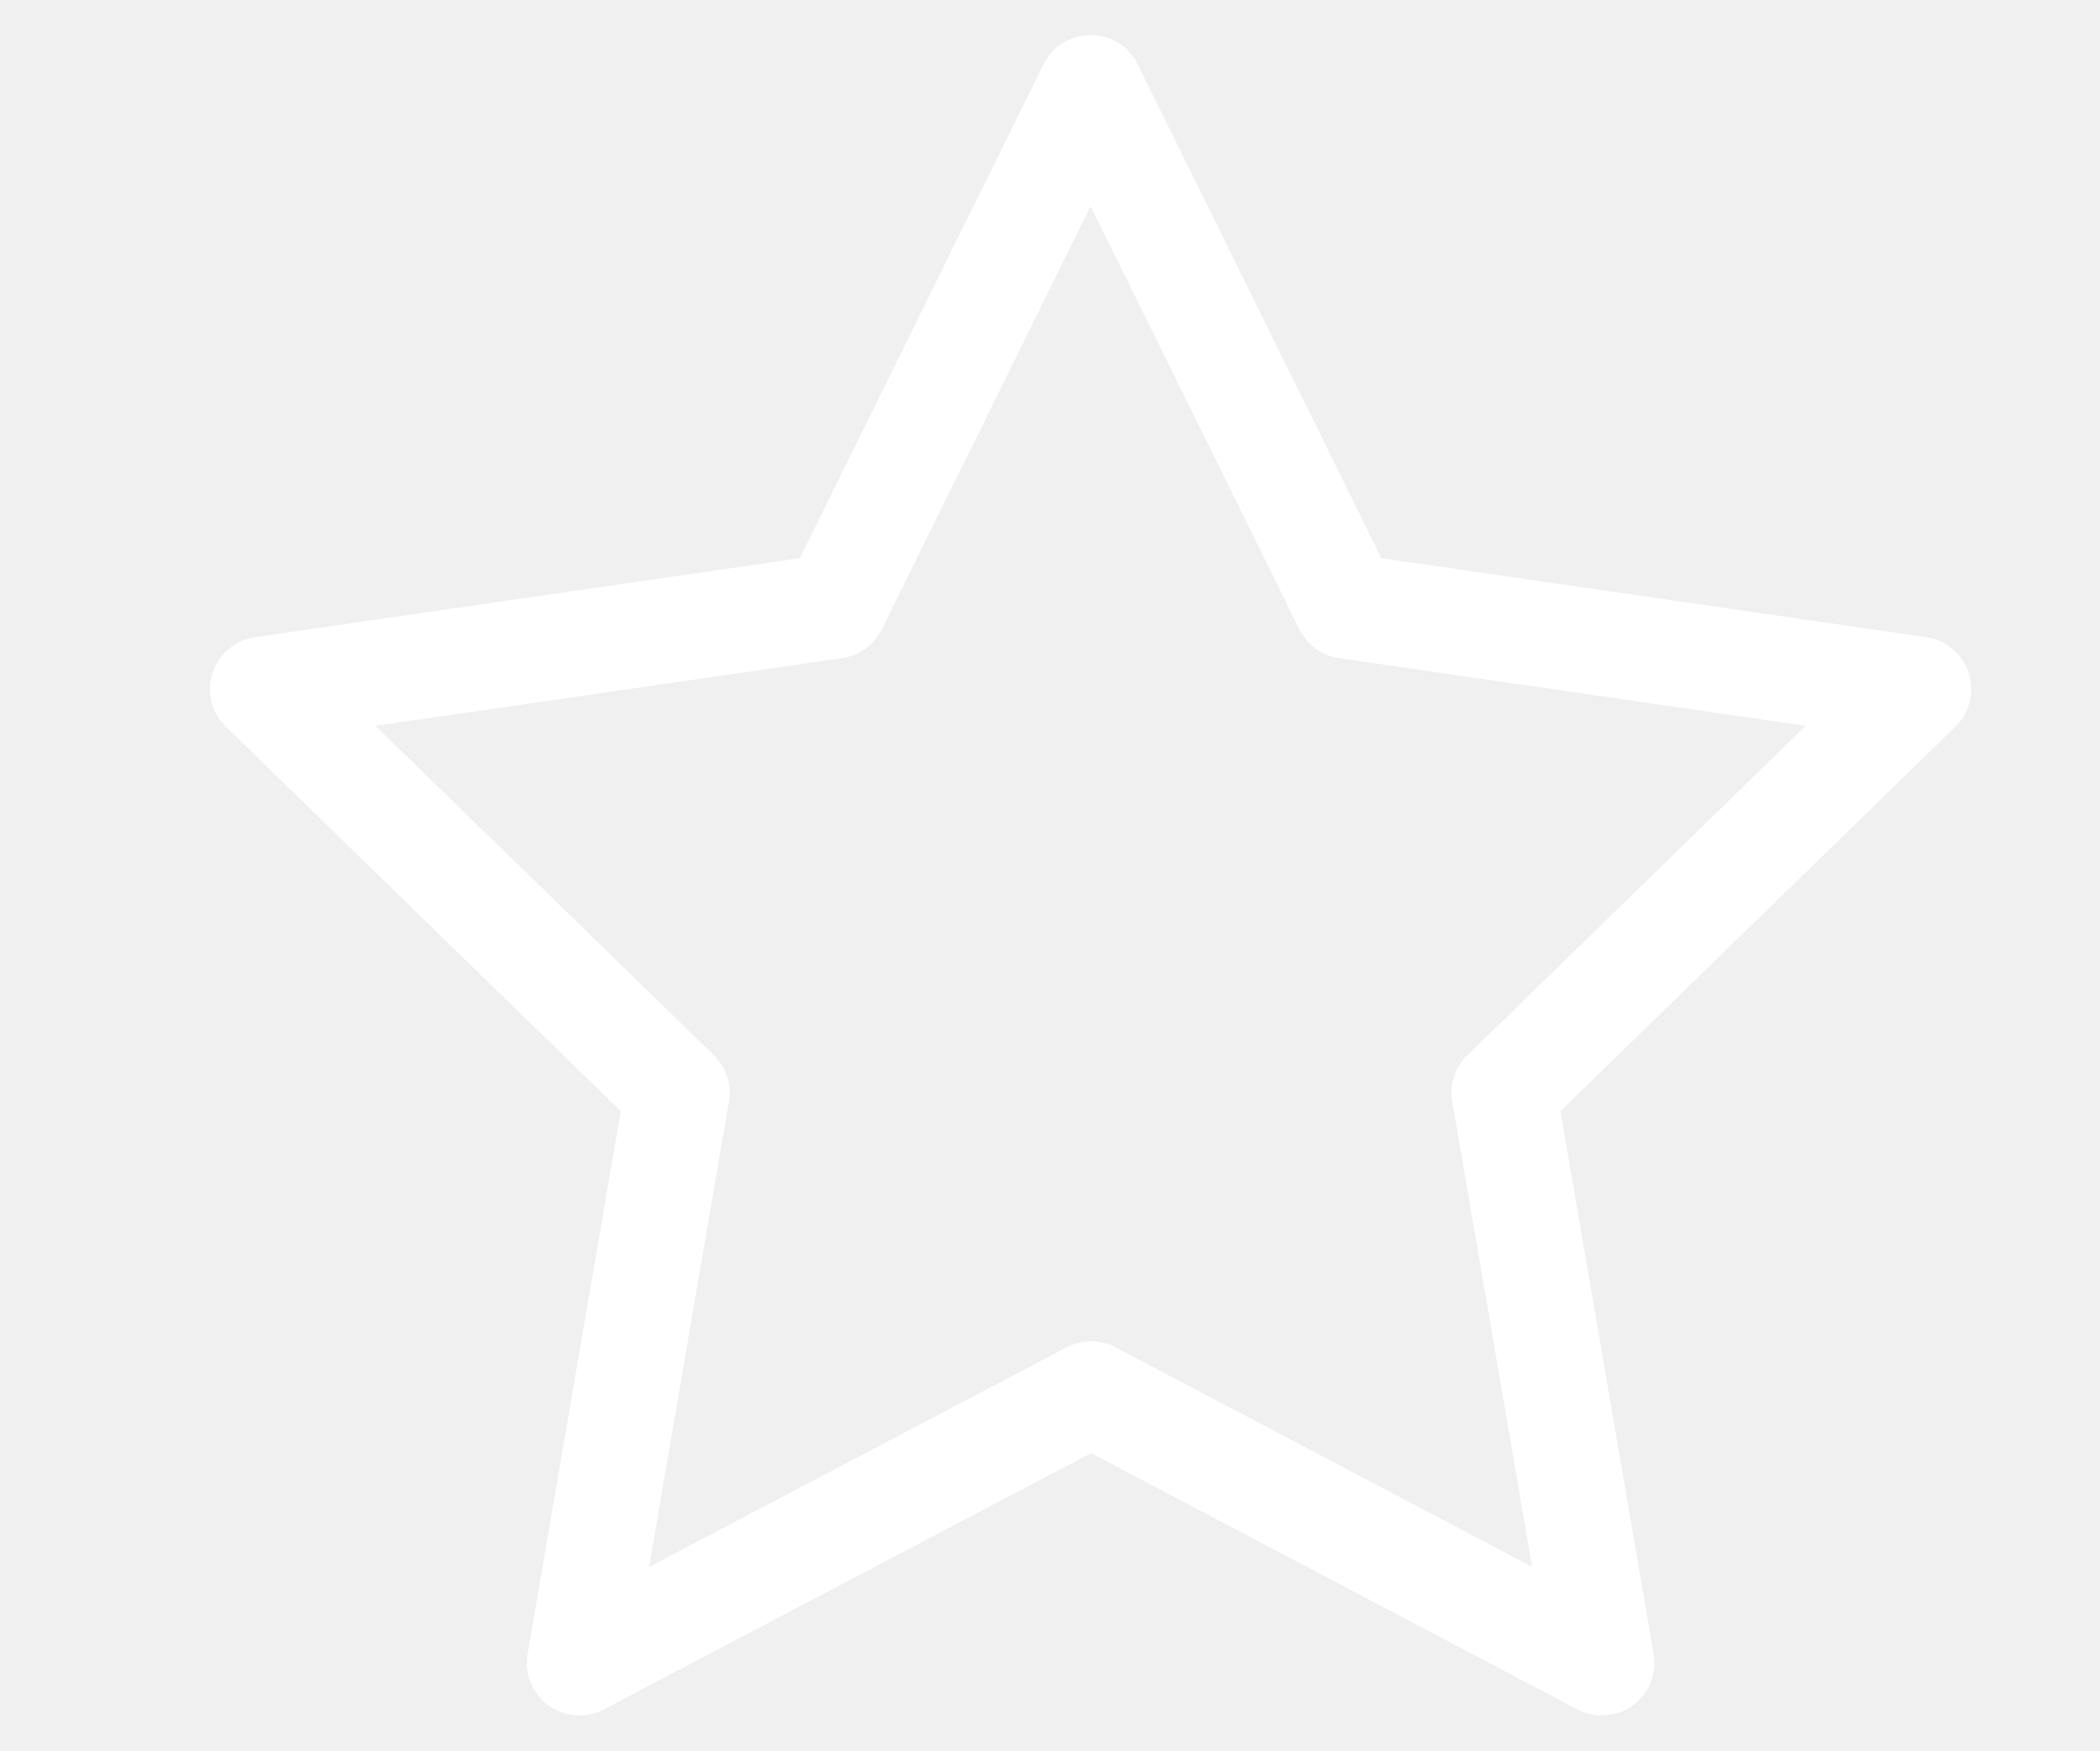
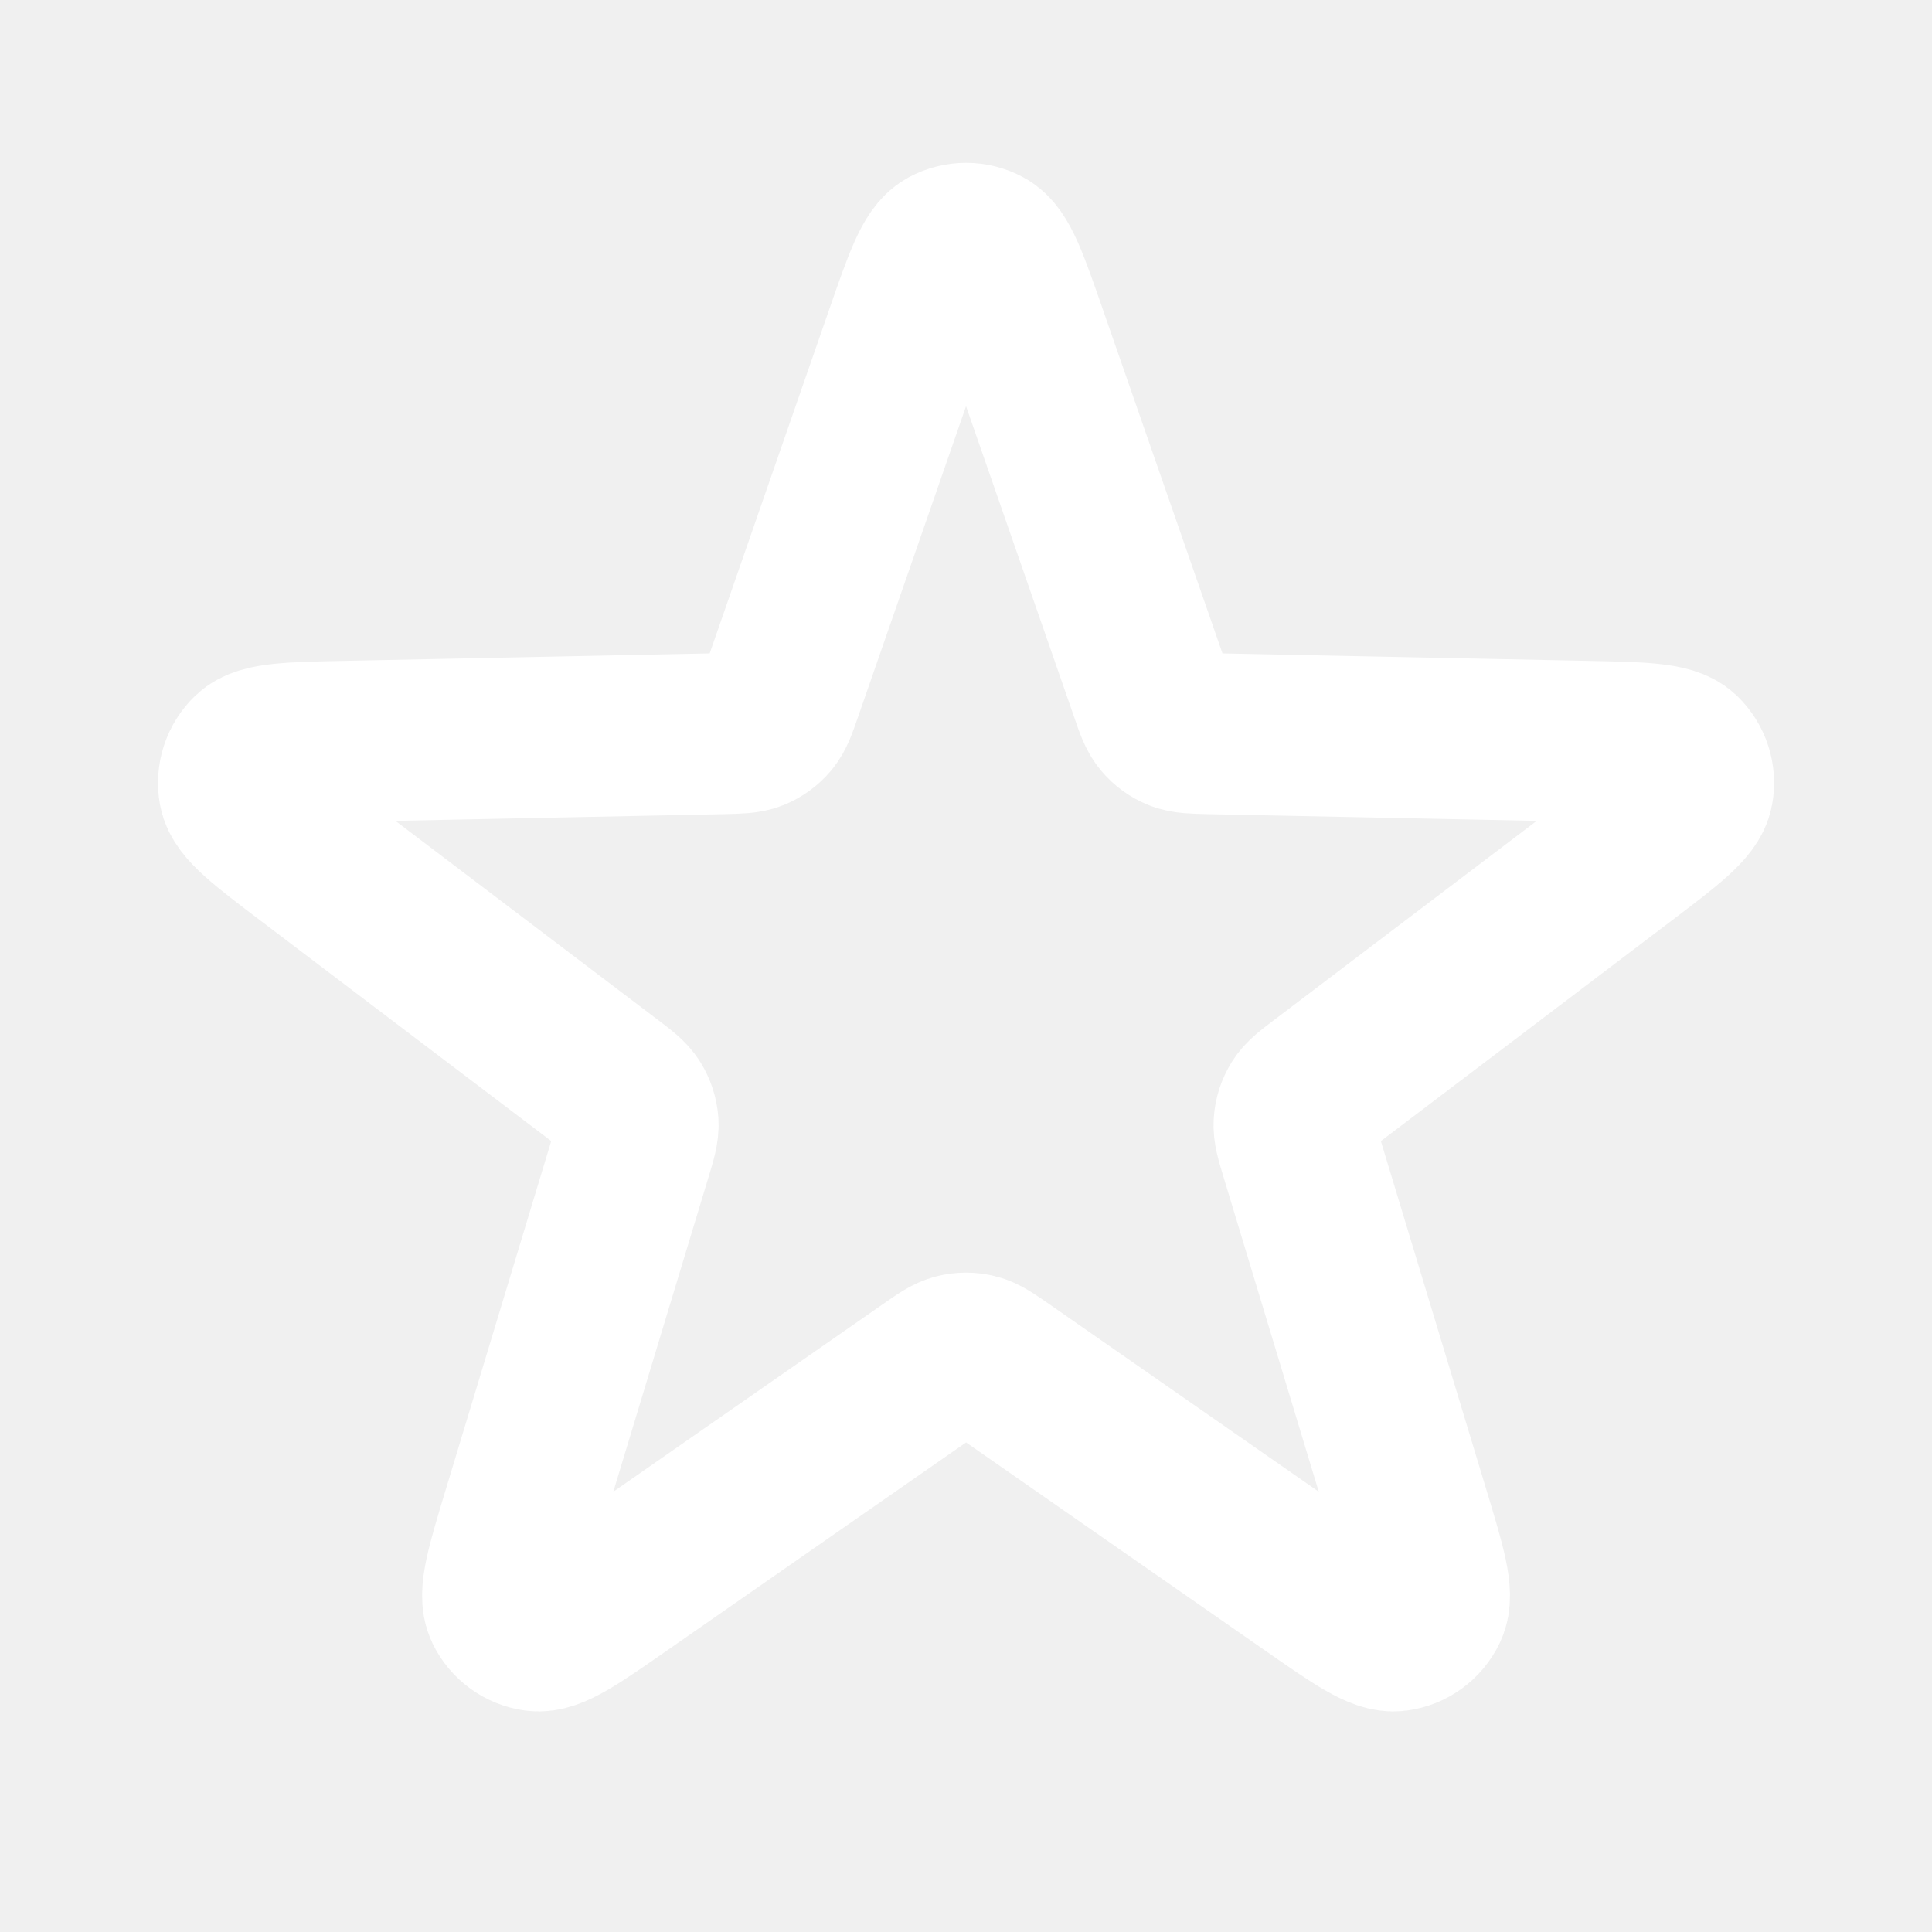
- <svg xmlns="http://www.w3.org/2000/svg" width="24" height="20" viewBox="0 0 24 20" fill="none">
-   <path d="M12.47 15.925L6.621 19L7.739 12.486L3 7.874L9.539 6.926L12.464 1L15.389 6.926L21.928 7.874L17.189 12.486L18.307 19L12.47 15.925Z" stroke="white" stroke-width="1.2" stroke-linecap="round" stroke-linejoin="round" />
+ <svg xmlns="http://www.w3.org/2000/svg" width="800px" height="800px" viewBox="0 0 24 24" fill="none" stroke="#000000">
+   <g id="SVGRepo_bgCarrier" stroke-width="0" />
+   <g id="SVGRepo_tracerCarrier" stroke-linecap="round" stroke-linejoin="round" />
+   <g id="SVGRepo_iconCarrier">
+     <path d="M11.245 4.174C11.476 3.508 11.592 3.175 11.763 3.083C11.912 3.003 12.09 3.003 12.238 3.083C12.409 3.175 12.525 3.508 12.756 4.174L14.287 8.576C14.352 8.766 14.385 8.861 14.445 8.931C14.497 8.994 14.564 9.042 14.64 9.073C14.725 9.107 14.825 9.109 15.026 9.114L19.686 9.209C20.391 9.223 20.743 9.23 20.884 9.364C21.005 9.481 21.061 9.65 21.03 9.816C20.995 10.007 20.715 10.22 20.153 10.646L16.439 13.462C16.279 13.583 16.199 13.643 16.15 13.722C16.107 13.791 16.081 13.87 16.076 13.951C16.069 14.043 16.098 14.139 16.156 14.331L17.506 18.792C17.71 19.467 17.812 19.804 17.728 19.979C17.655 20.131 17.511 20.236 17.344 20.258C17.151 20.284 16.862 20.083 16.283 19.68L12.458 17.018C12.293 16.904 12.211 16.846 12.121 16.824C12.042 16.804 11.959 16.804 11.88 16.824C11.791 16.846 11.708 16.904 11.544 17.018L7.718 19.68C7.139 20.083 6.85 20.284 6.657 20.258C6.491 20.236 6.346 20.131 6.273 19.979C6.189 19.804 6.291 19.467 6.495 18.792L7.845 14.331C7.903 14.139 7.932 14.043 7.926 13.951C7.92 13.87 7.894 13.791 7.851 13.722C7.802 13.643 7.723 13.583 7.563 13.462L3.849 10.646C3.287 10.22 3.006 10.007 2.971 9.816C2.941 9.65 2.996 9.481 3.118 9.364C3.258 9.23 3.611 9.223 4.316 9.209L8.975 9.114C9.176 9.109 9.276 9.107 9.362 9.073C9.437 9.042 9.504 8.994 9.557 8.931C9.616 8.861 9.649 8.766 9.715 8.576L11.245 4.174Z" stroke="#ffffff" stroke-width="2" stroke-linecap="round" stroke-linejoin="round" />
+   </g>
</svg>
